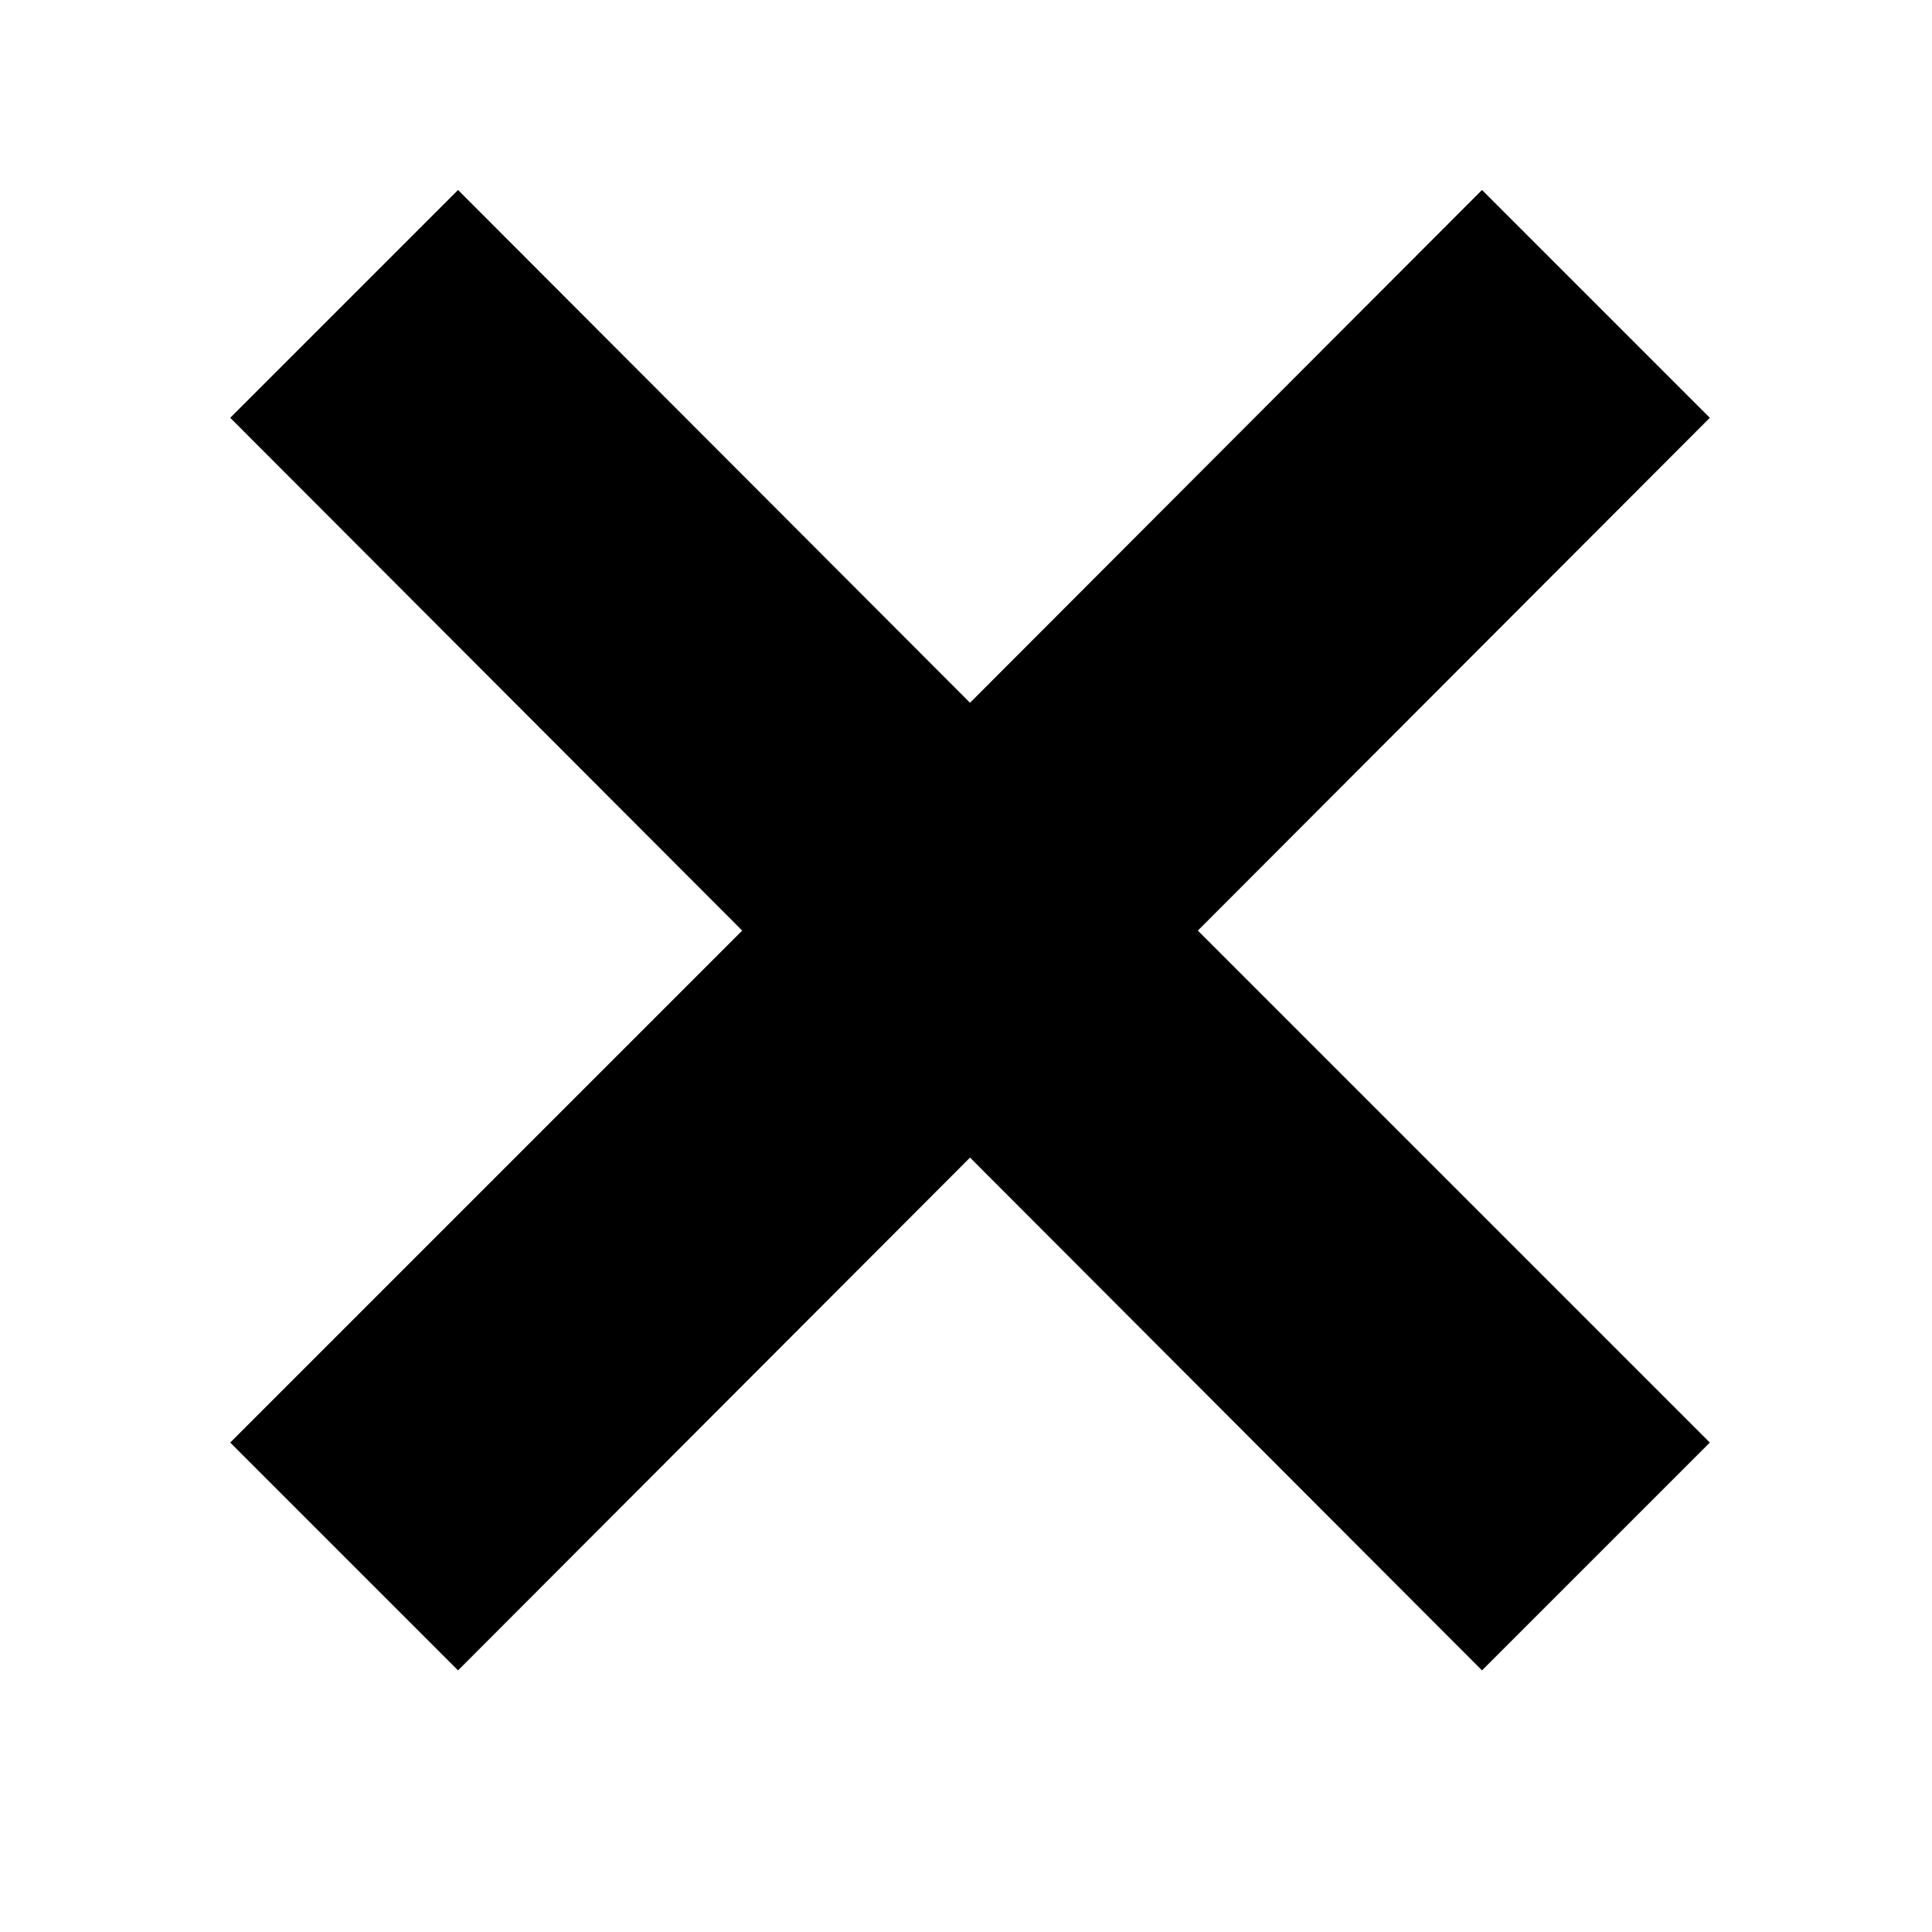
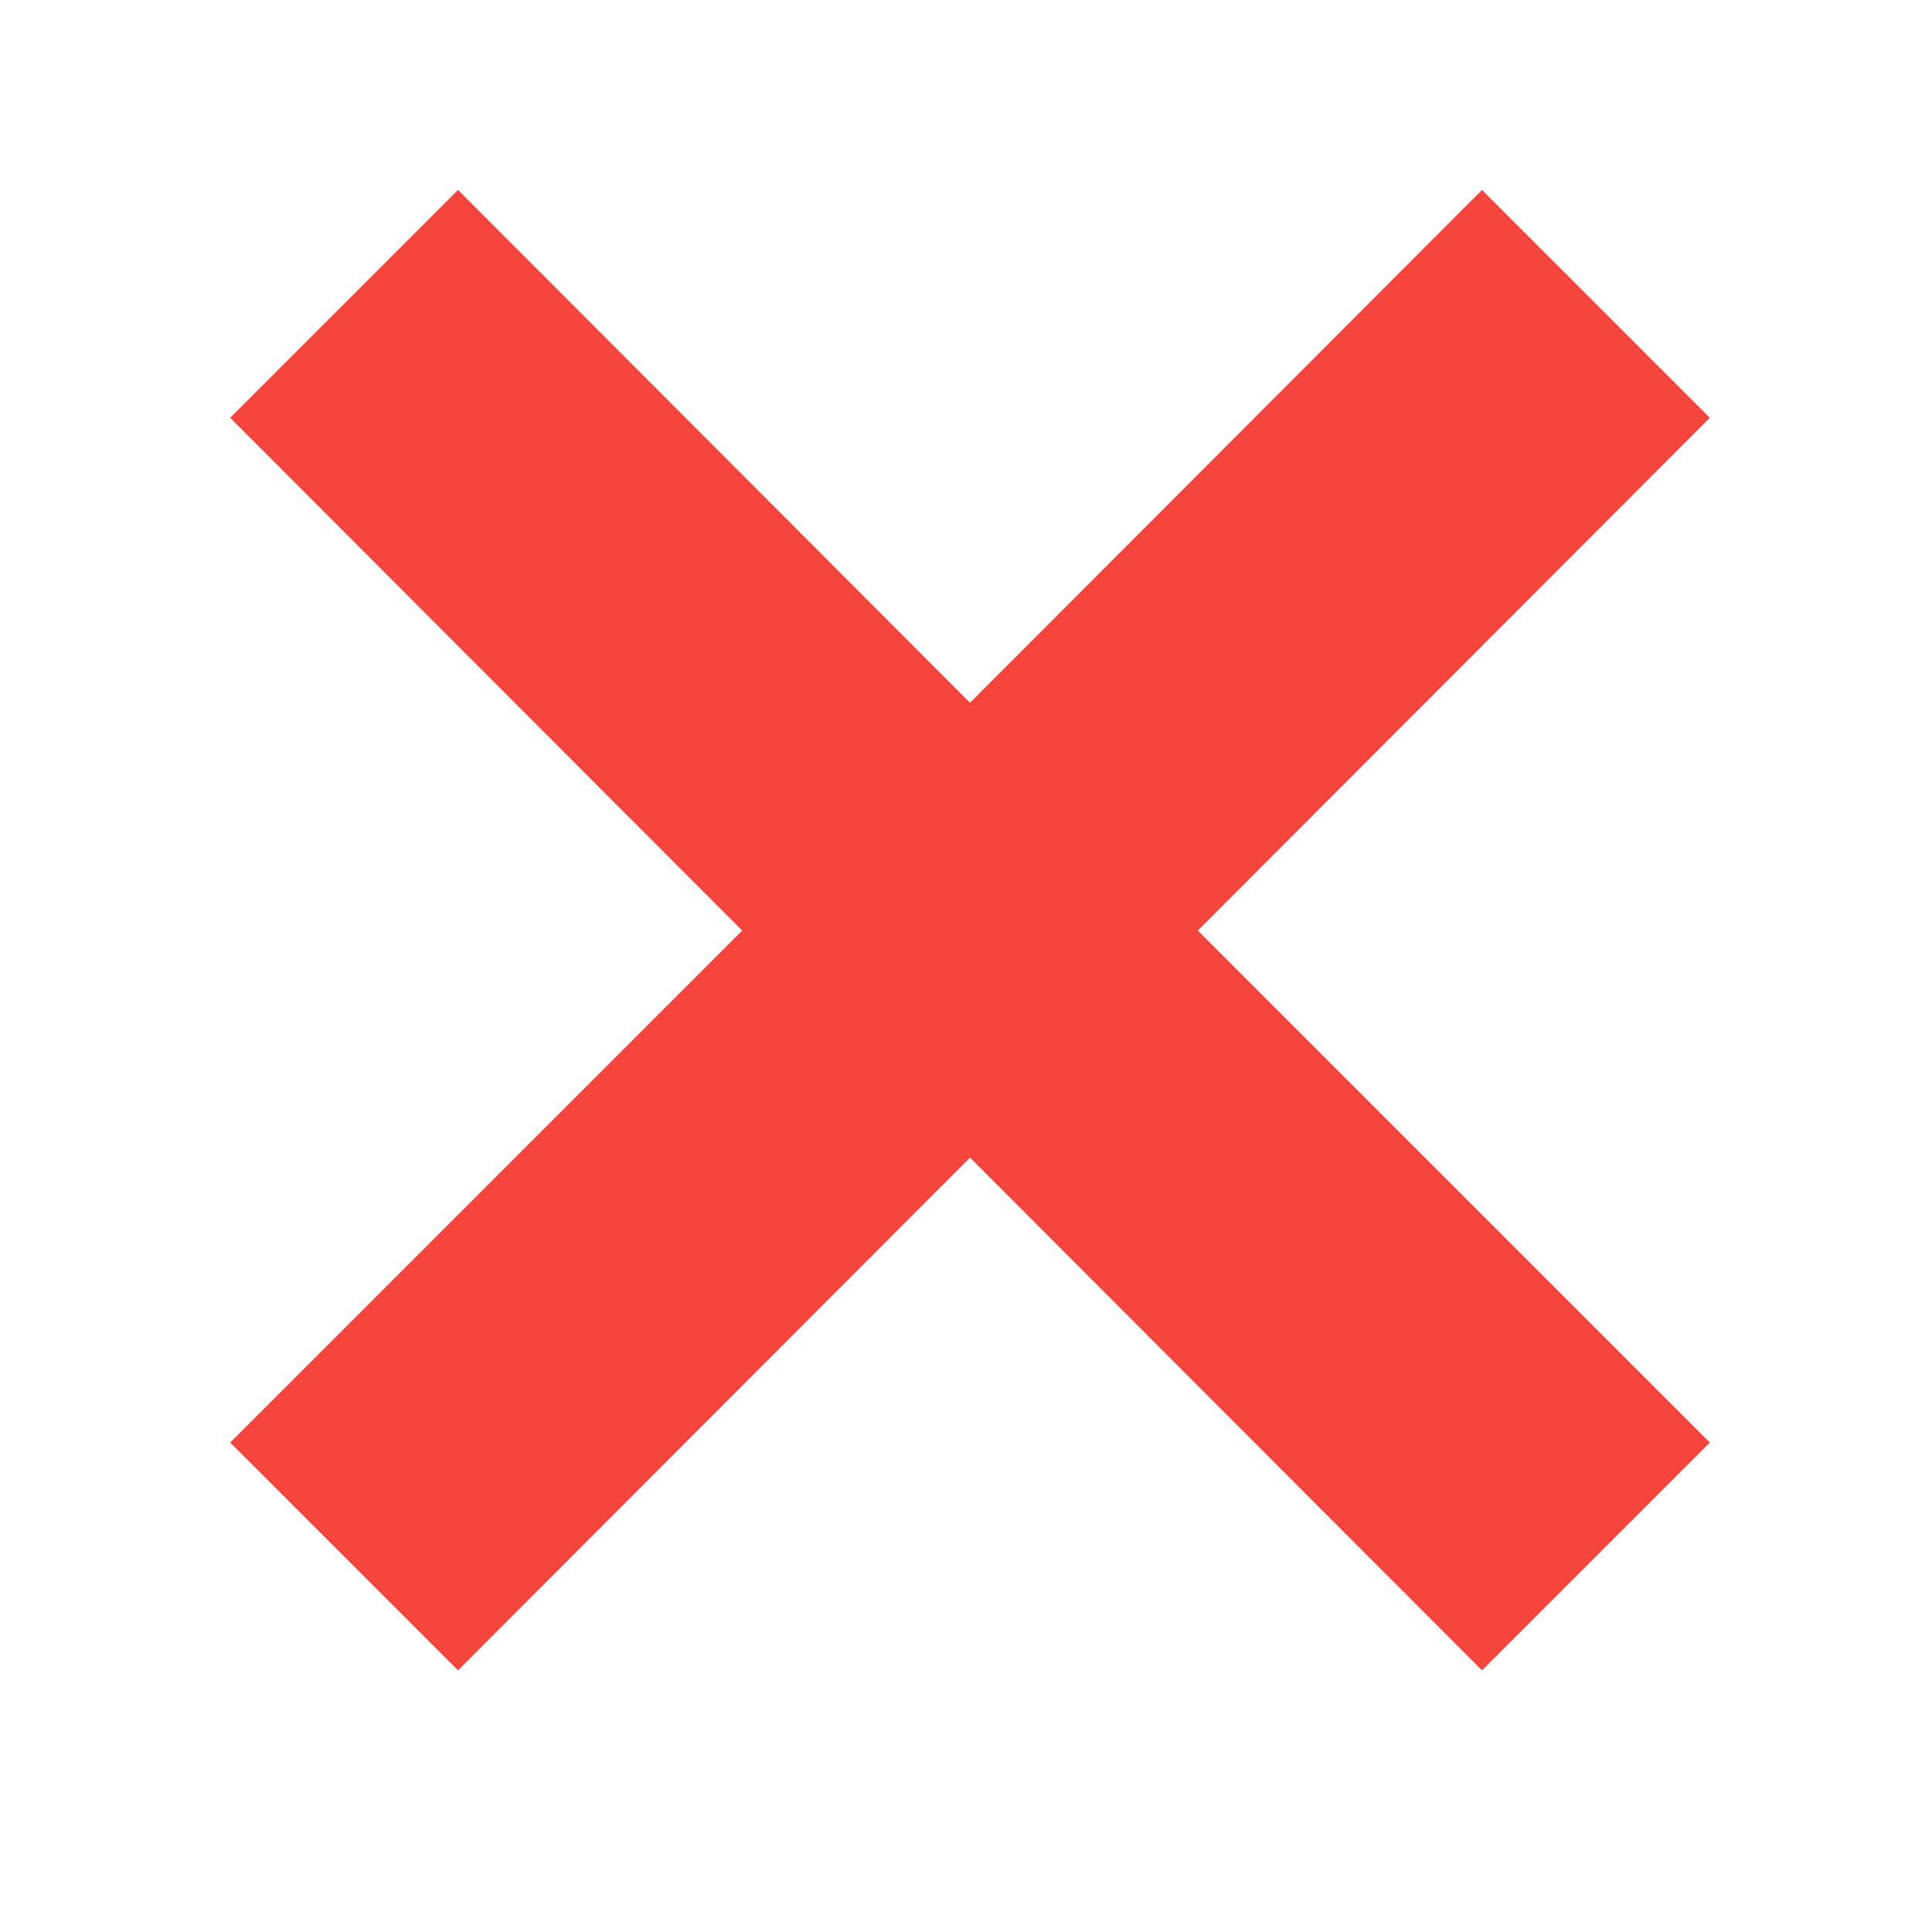
- <svg xmlns="http://www.w3.org/2000/svg" width="24px" height="24px" viewBox="0 0 24 24" id="a2495f07-7746-4c27-a7cc-72112ecafc37" data-name="Livello 1">
+ <svg xmlns="http://www.w3.org/2000/svg" width="24px" height="24px" viewBox="0 0 24 24" fill="#f5443b" id="a2495f07-7746-4c27-a7cc-72112ecafc37" data-name="Livello 1">
  <polygon id="c8ef3de6-eeb3-441f-adf3-4bc928b83c76" data-name="clear" points="18.41 2.36 12.05 8.73 5.69 2.36 2.86 5.19 9.22 11.56 2.86 17.92 5.69 20.75 12.05 14.38 18.41 20.75 21.24 17.92 14.88 11.56 21.24 5.19 18.41 2.36" />
</svg>
